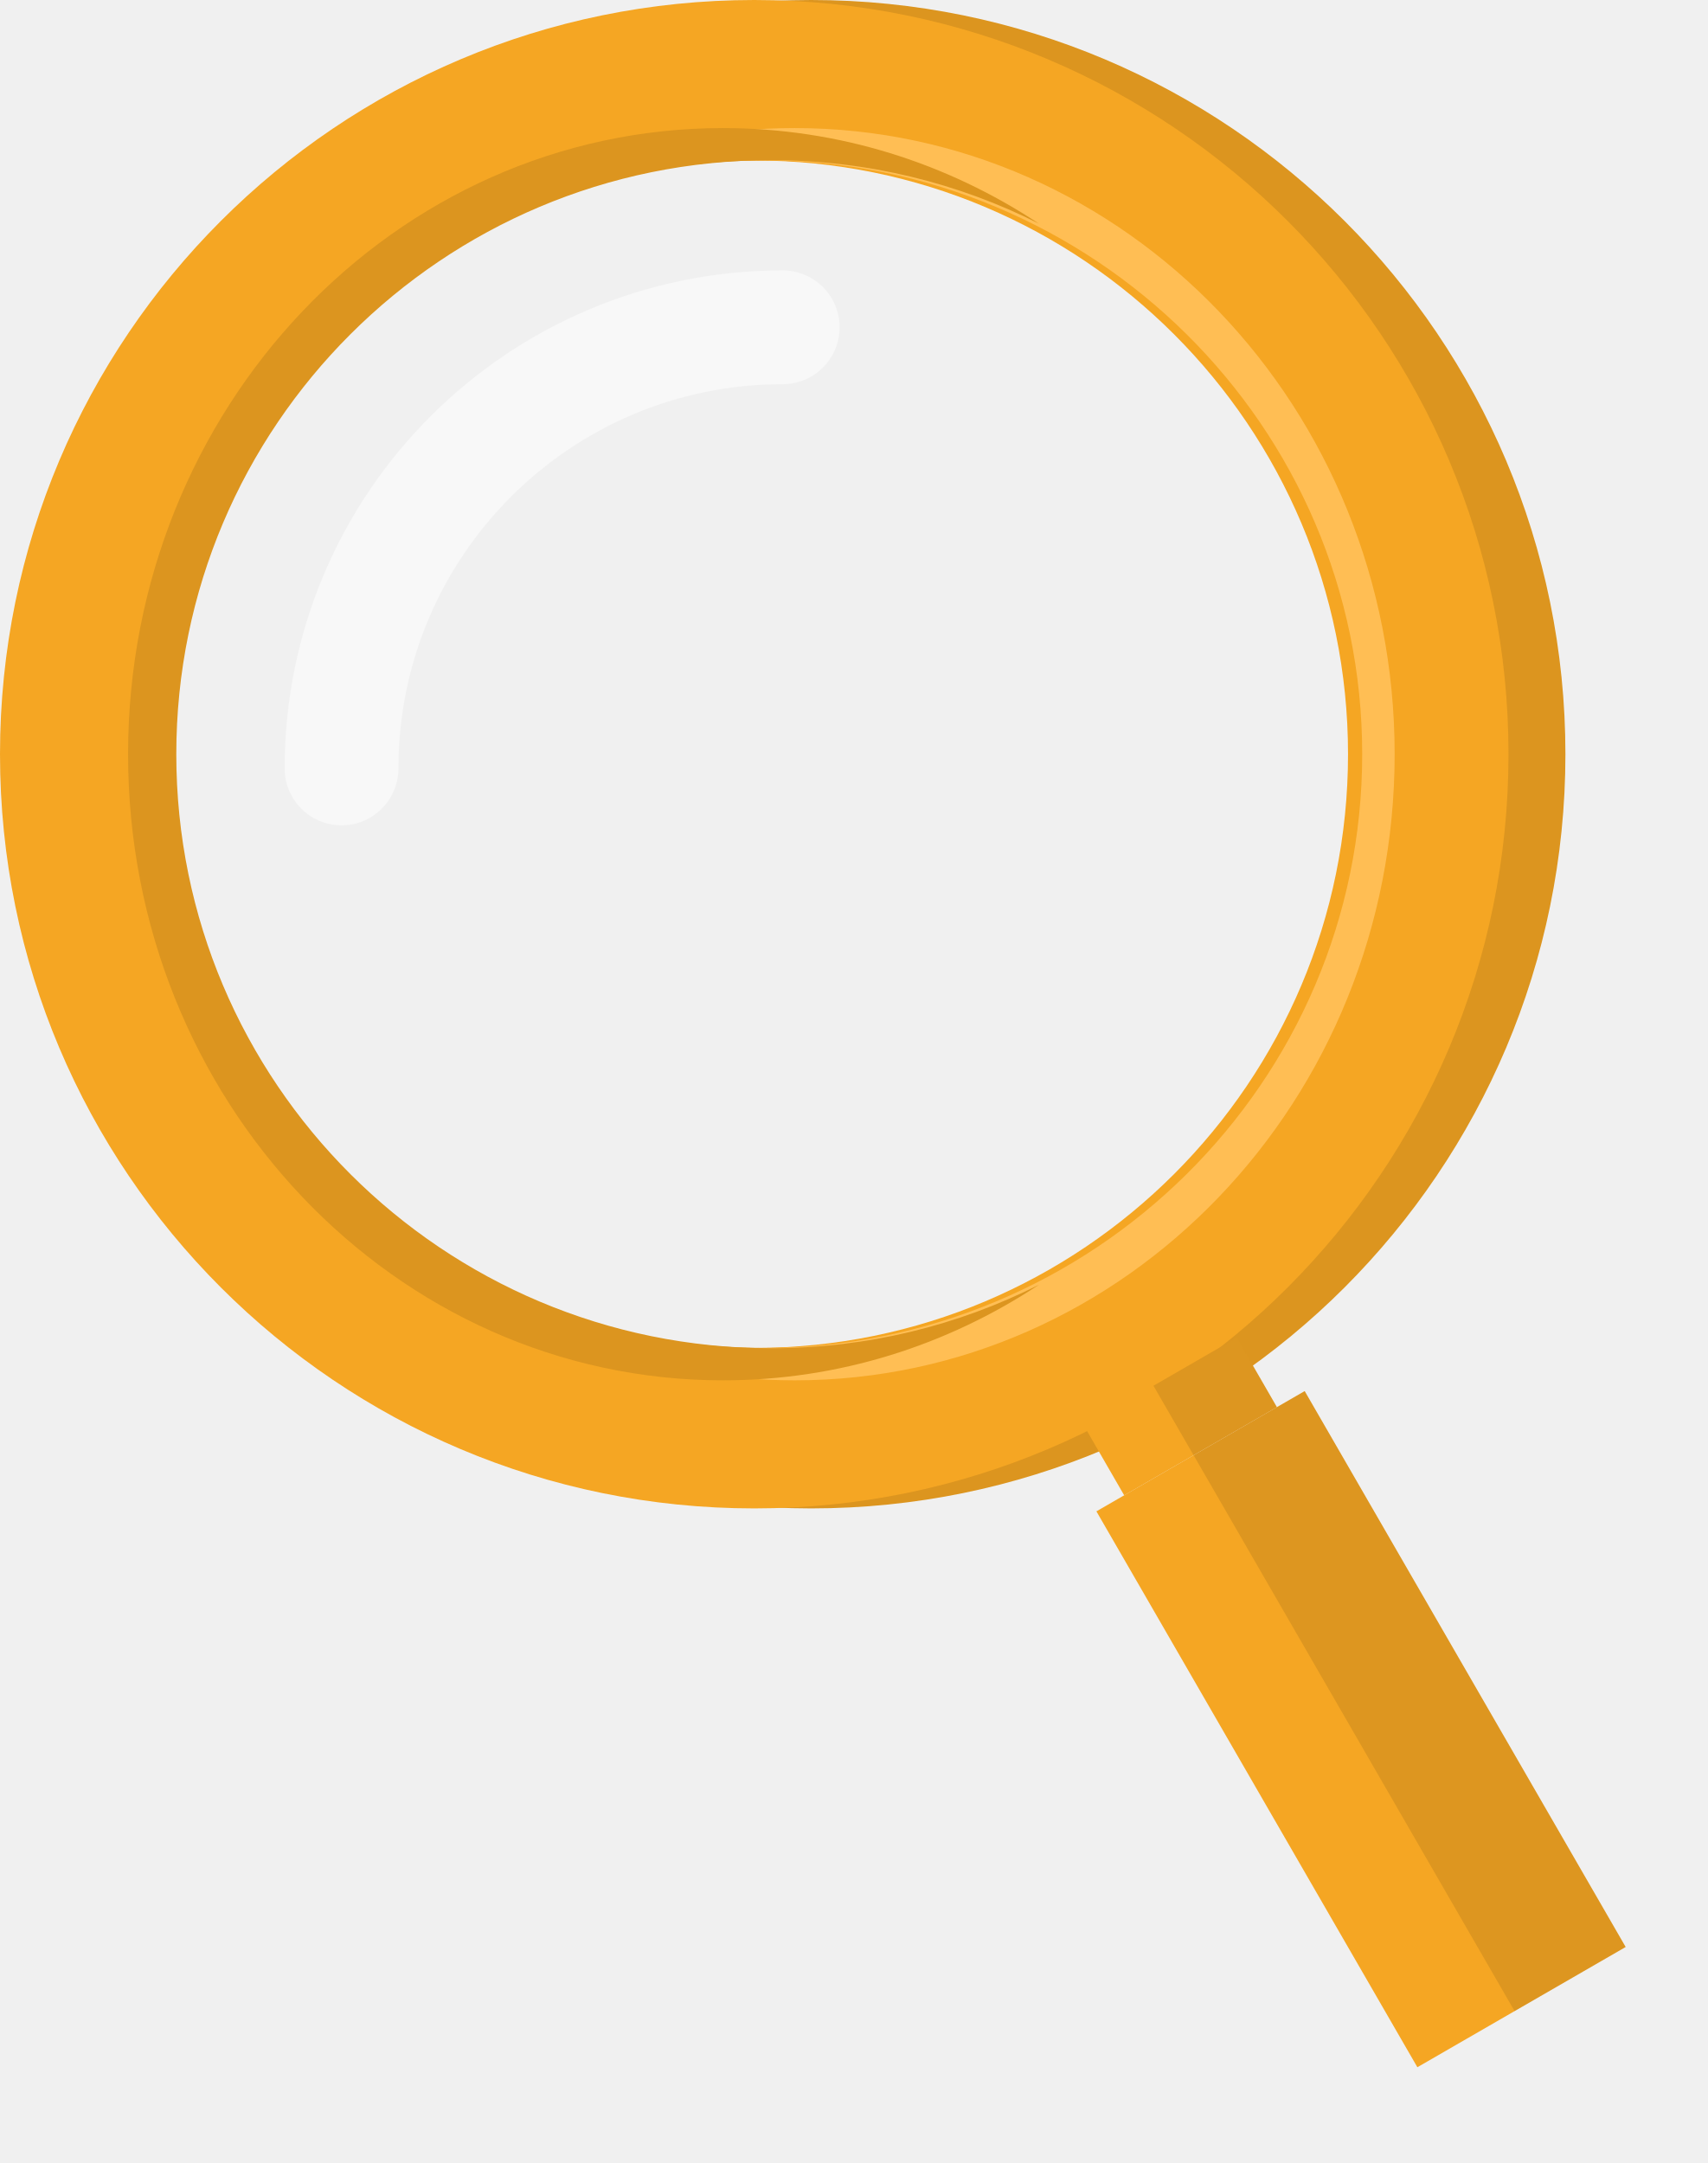
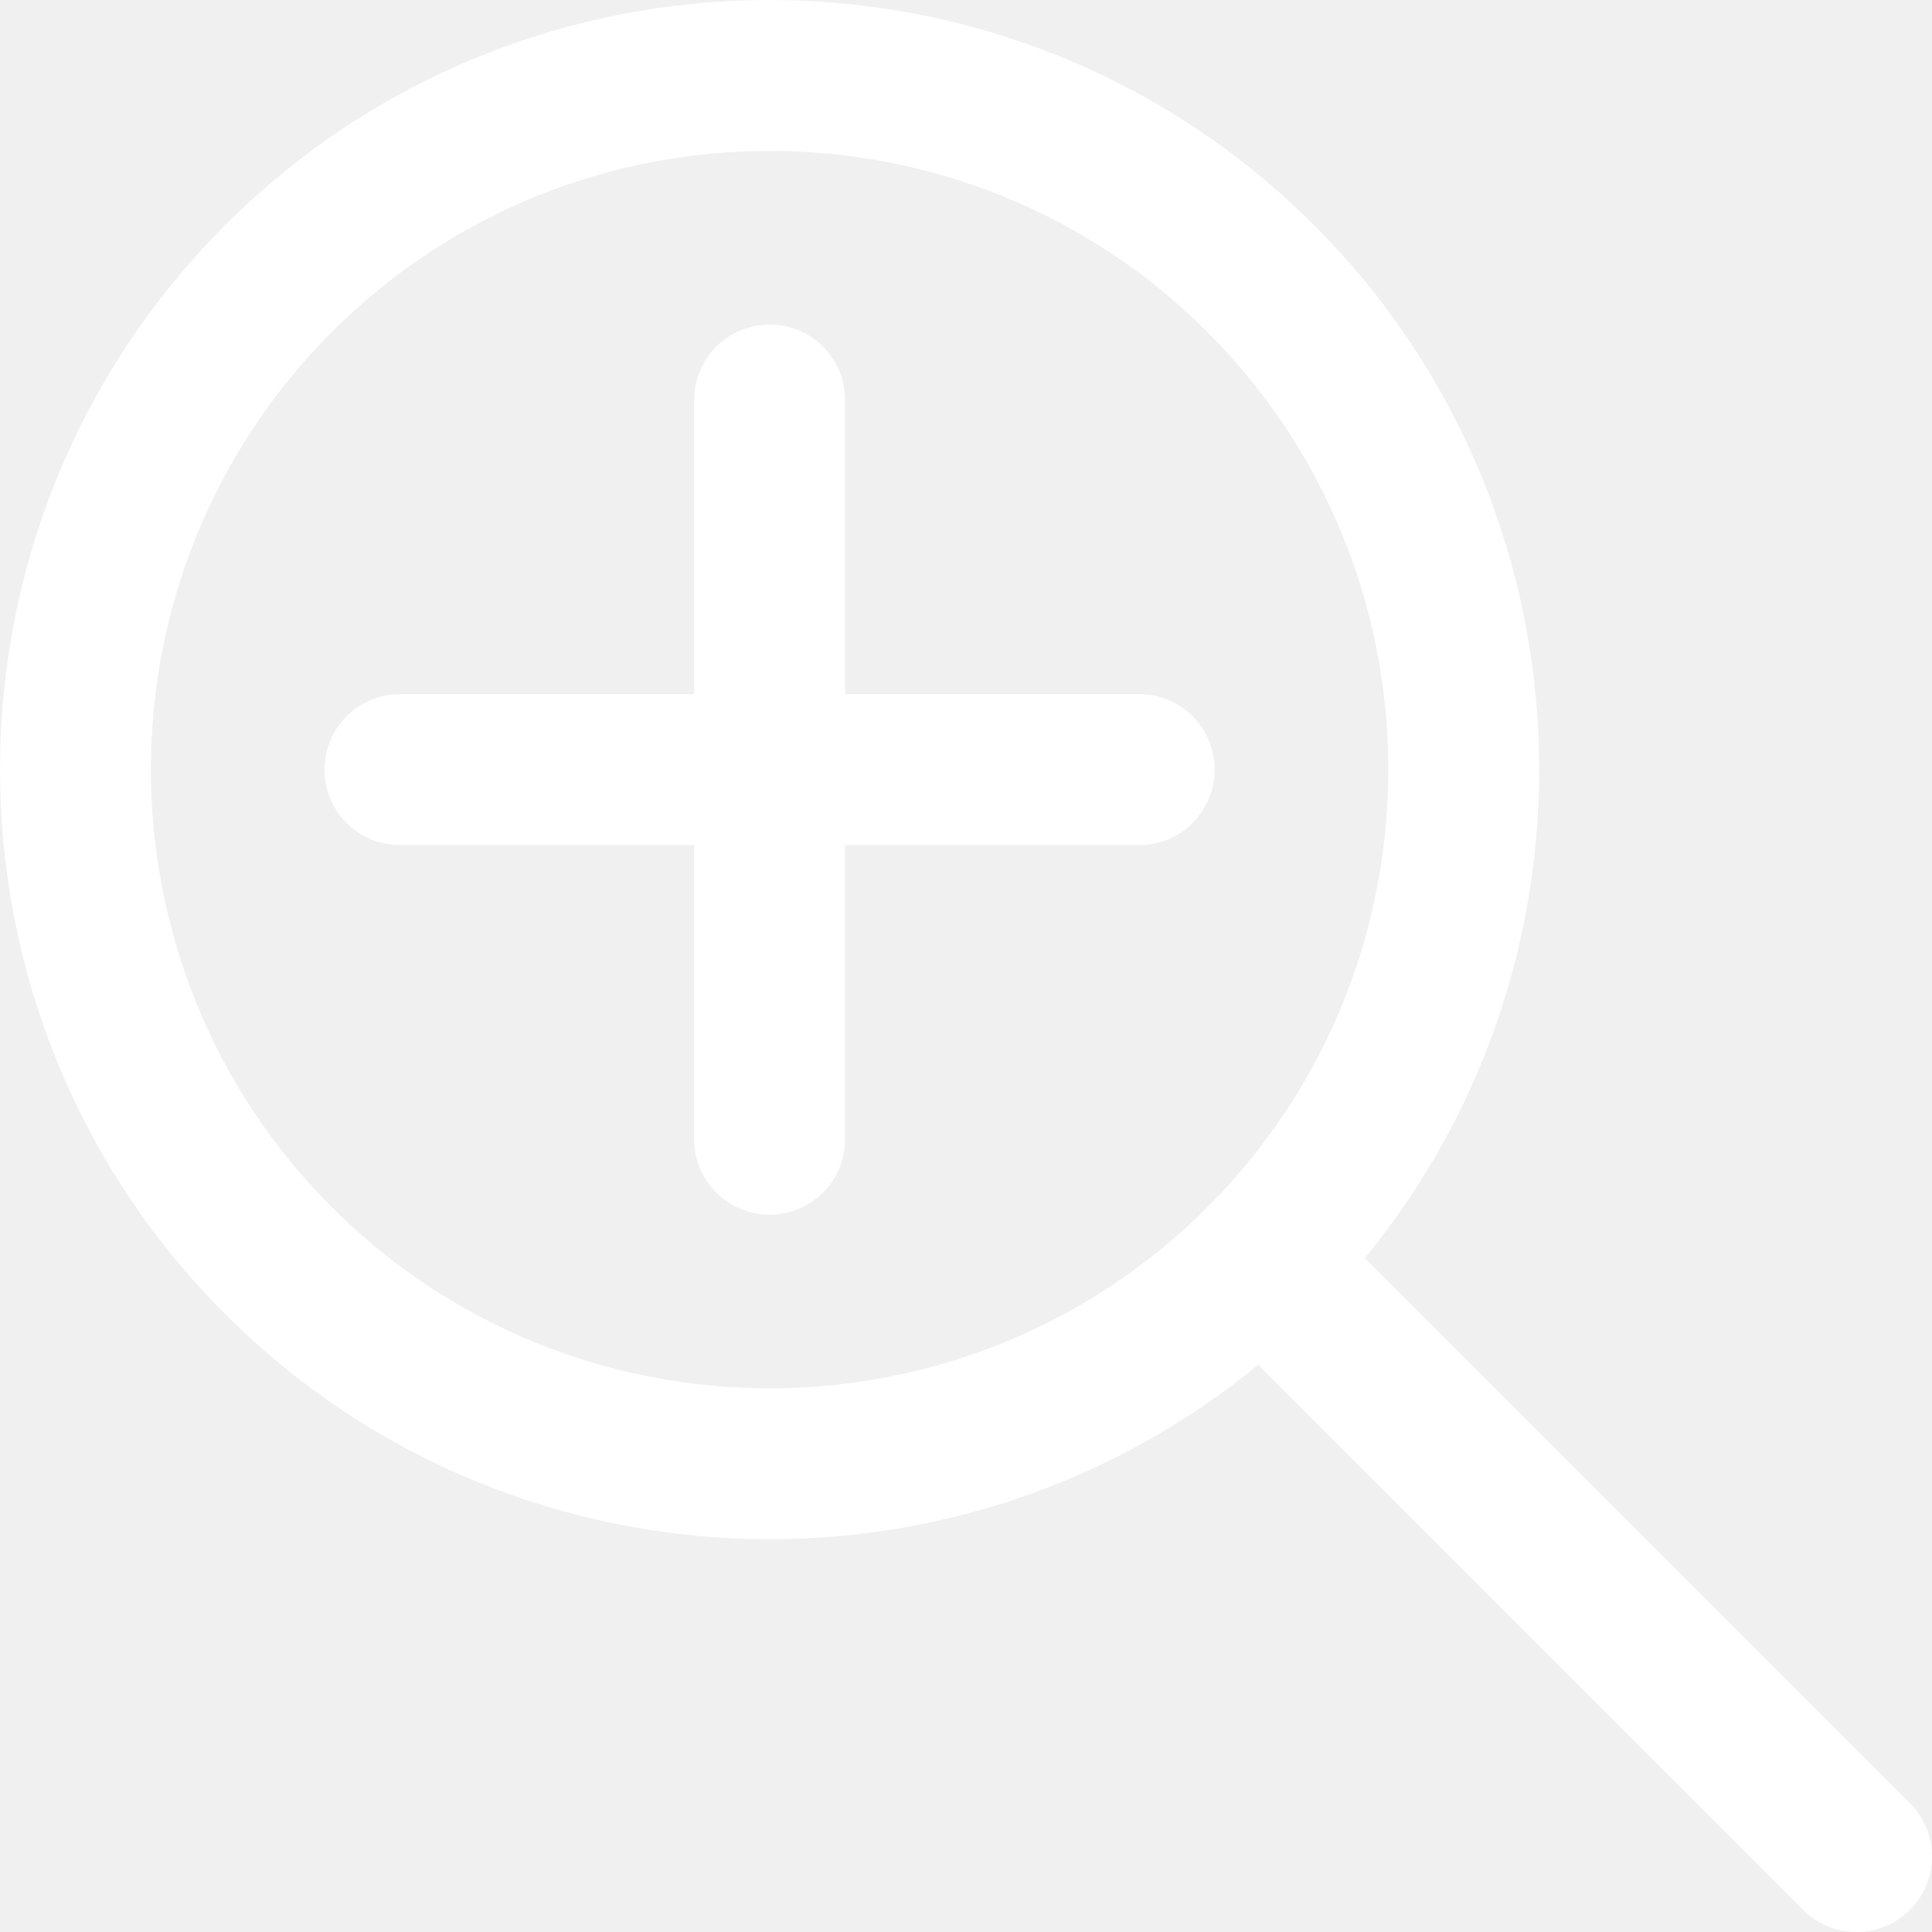
- <svg xmlns="http://www.w3.org/2000/svg" width="30px" height="38px" viewBox="0 0 30 38" version="1.1">
-   <g id="Page-1" stroke="none" stroke-width="1" fill="none" fill-rule="evenodd">
-     <g id="FIOI-Home" transform="translate(-238, -31)">
-       <g id="Header" transform="translate(0, -13)">
-         <g id="Illustration" transform="translate(21, 0.551616)">
-           <g id="Loupe" transform="translate(217, 43.44838)">
-             <path d="M14.25,0 C21.568,0 27.5,5.932 27.5,13.25 C27.5,20.568 21.568,26.5 14.25,26.5 C6.932,26.5 1,20.568 1,13.25 C1,5.932 6.932,0 14.25,0 Z M13.404,2.819 C7.643,2.819 2.973,7.489 2.973,13.25 C2.973,19.011 7.643,23.681 13.404,23.681 C19.165,23.681 23.835,19.011 23.835,13.25 C23.835,7.489 19.165,2.819 13.404,2.819 Z" id="Combined-Shape" fill="#DC951F" />
-             <path d="M13.25,0 C20.568,0 26.5,5.932 26.5,13.25 C26.5,20.568 20.568,26.5 13.25,26.5 C5.932,26.5 0,20.568 0,13.25 C0,5.932 5.932,0 13.25,0 Z M13.25,2.819 C7.489,2.819 2.819,7.489 2.819,13.25 C2.819,19.011 7.489,23.681 13.25,23.681 C19.011,23.681 23.681,19.011 23.681,13.25 C23.681,7.489 19.011,2.819 13.25,2.819 Z" id="Combined-Shape" fill="#F5A623" />
-             <path d="M13.961,2.25 C19.782,2.25 24.5,7.175 24.5,13.25 C24.5,19.325 19.782,24.25 13.961,24.25 C11.412,24.25 9.074,23.305 7.252,21.733 C8.98,22.962 11.101,23.686 13.392,23.686 C19.212,23.686 23.93,19.014 23.93,13.25 C23.93,7.486 19.212,2.814 13.392,2.814 C11.102,2.814 8.983,3.537 7.254,4.766 L7.283,4.74 C9.101,3.184 11.427,2.25 13.961,2.25 Z" id="Combined-Shape" fill="#FFBE54" />
-             <path d="M12.7,2.25 C14.739,2.25 16.643,2.865 18.251,3.929 C16.837,3.216 15.239,2.814 13.547,2.814 C7.776,2.814 3.097,7.486 3.097,13.25 C3.097,19.014 7.776,23.686 13.547,23.686 C15.239,23.686 16.837,23.284 18.251,22.571 C16.643,23.635 14.739,24.25 12.7,24.25 C6.928,24.25 2.25,19.325 2.25,13.25 C2.25,7.175 6.928,2.25 12.7,2.25 Z" id="Combined-Shape" fill="#DC951F" />
-             <g id="Group-7" transform="translate(24.22104, 30.14282) rotate(-30) translate(-24.22104, -30.14282) translate(21.72104, 23.14282)">
-               <g id="Group-6" transform="translate(0, 1.409574)">
-                 <rect id="Rectangle" fill="#F5A623" x="0" y="0" width="4.225" height="11.277" />
-                 <rect id="Rectangle" fill-opacity="0.1" fill="#000000" x="1.972" y="0" width="2.253" height="11.277" />
-               </g>
-               <g id="Group-6-Copy" transform="translate(0.563327, 0)">
-                 <rect id="Rectangle" fill="#F5A623" x="0" y="0" width="3.098" height="1.41" />
-                 <rect id="Rectangle" fill-opacity="0.1" fill="#000000" x="1.408" y="0" width="1.69" height="1.41" />
-               </g>
-             </g>
-             <path d="M13.75,5.75 C9.47,5.75 6,9.22 6,13.5" id="Oval" stroke="#FFFFFF" stroke-width="2" opacity="0.5" stroke-linecap="round" />
-           </g>
-         </g>
-       </g>
-     </g>
-   </g>
+ <svg xmlns="http://www.w3.org/2000/svg" version="1.1" fill="#ffffff" x="0px" y="0px" viewBox="0 0 512 512" style="enable-background:new 0 0 512 512;" xml:space="preserve">
+   <path d="M506.141,477.851L361.689,333.399c65.814-80.075,61.336-198.944-13.451-273.73c-79.559-79.559-209.01-79.559-288.569,0    s-79.559,209.01,0,288.569c74.766,74.766,193.62,79.293,273.73,13.451l144.452,144.452c7.812,7.812,20.477,7.812,28.289,0    C513.953,498.328,513.953,485.663,506.141,477.851z M319.949,319.948c-63.96,63.96-168.03,63.959-231.99,0    c-63.96-63.96-63.96-168.03,0-231.99c63.958-63.957,168.028-63.962,231.99,0C383.909,151.918,383.909,255.988,319.949,319.948z" />
+   <path d="M301.897,183.949h-77.94v-77.94c0-11.048-8.956-20.004-20.004-20.004c-11.048,0-20.004,8.956-20.004,20.004v77.94h-77.94    c-11.048,0-20.004,8.956-20.004,20.004c0,11.048,8.956,20.004,20.004,20.004h77.94v77.94c0,11.048,8.956,20.004,20.004,20.004    c11.048,0,20.004-8.956,20.004-20.004v-77.94h77.94c11.048,0,20.004-8.956,20.004-20.004    C321.901,192.905,312.945,183.949,301.897,183.949z" />
</svg>
